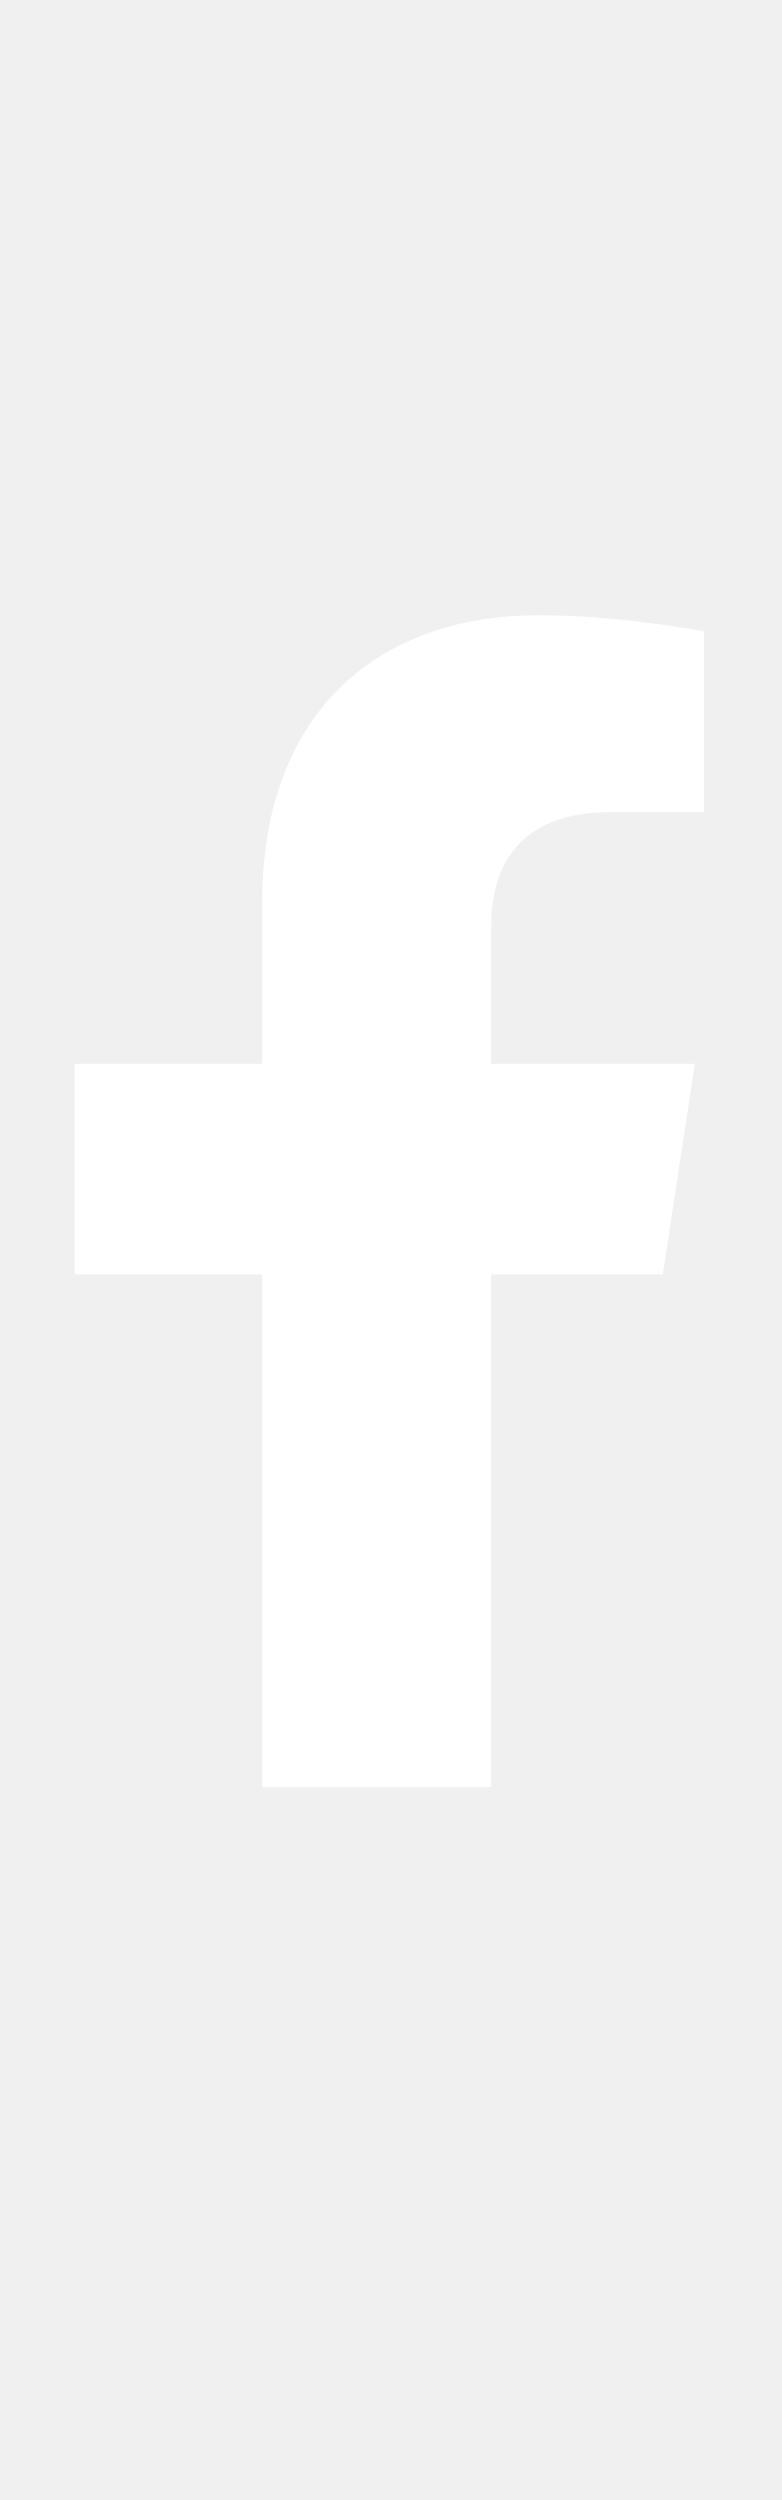
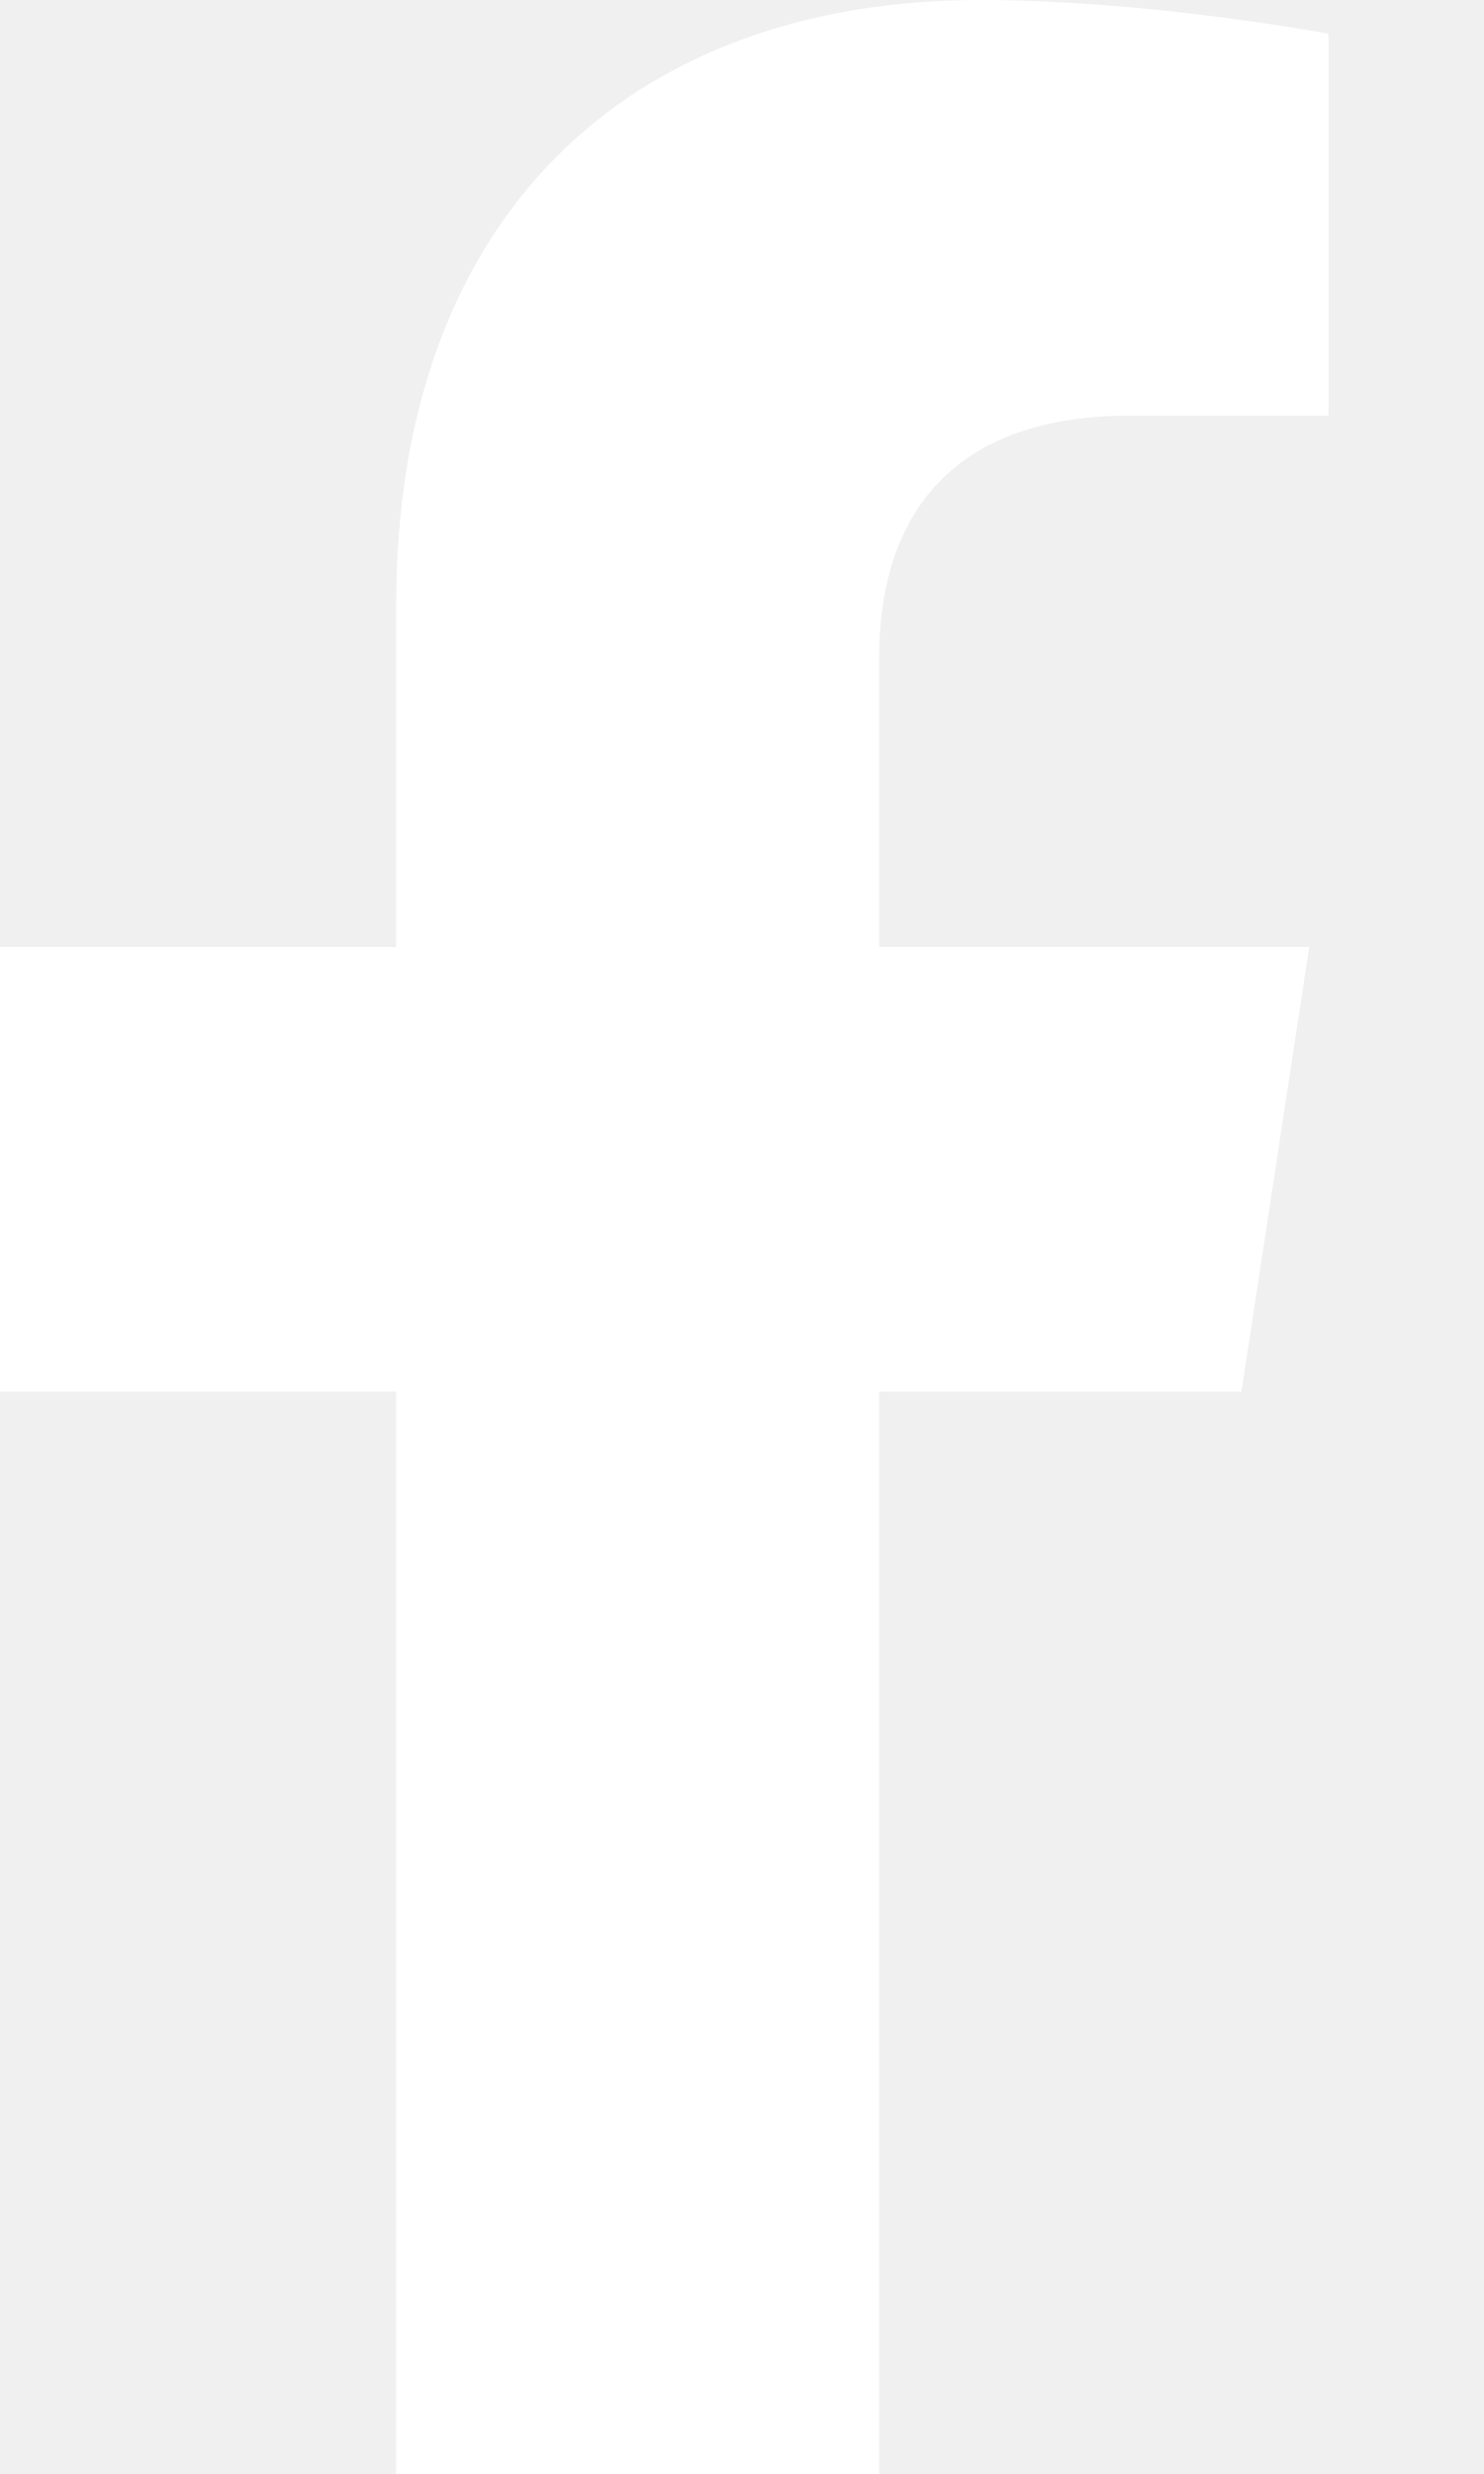
- <svg xmlns="http://www.w3.org/2000/svg" width="10" height="32" viewBox="0 0 10 32" fill="none">
-   <path d="M8.484 16.312H6.286V22.875H3.357V16.312H0.954V13.617H3.357V11.537C3.357 9.193 4.763 7.875 6.902 7.875C7.927 7.875 9.011 8.08 9.011 8.08V10.395H7.81C6.638 10.395 6.286 11.098 6.286 11.859V13.617H8.894L8.484 16.312Z" fill="white" />
-   <a href="https://www.figma.com/design/Nx4sNsAeWJfmVVOXuDSmxJ?node-id=2-2093">
-     <rect fill="black" fill-opacity="0" x="0.31" y="-1.125" width="9.375" height="17.25" />
-   </a>
+ <svg xmlns="http://www.w3.org/2000/svg" width="9" height="15" viewBox="0 0 9 15" fill="none">
+   <path d="M7.529 8.438H5.332V15H2.403V8.438H0V5.742H2.403V3.662C2.403 1.318 3.809 0 5.947 0C6.973 0 8.057 0.205 8.057 0.205V2.52H6.856C5.684 2.52 5.332 3.223 5.332 3.984V5.742H7.94L7.529 8.438Z" fill="white" />
</svg>
